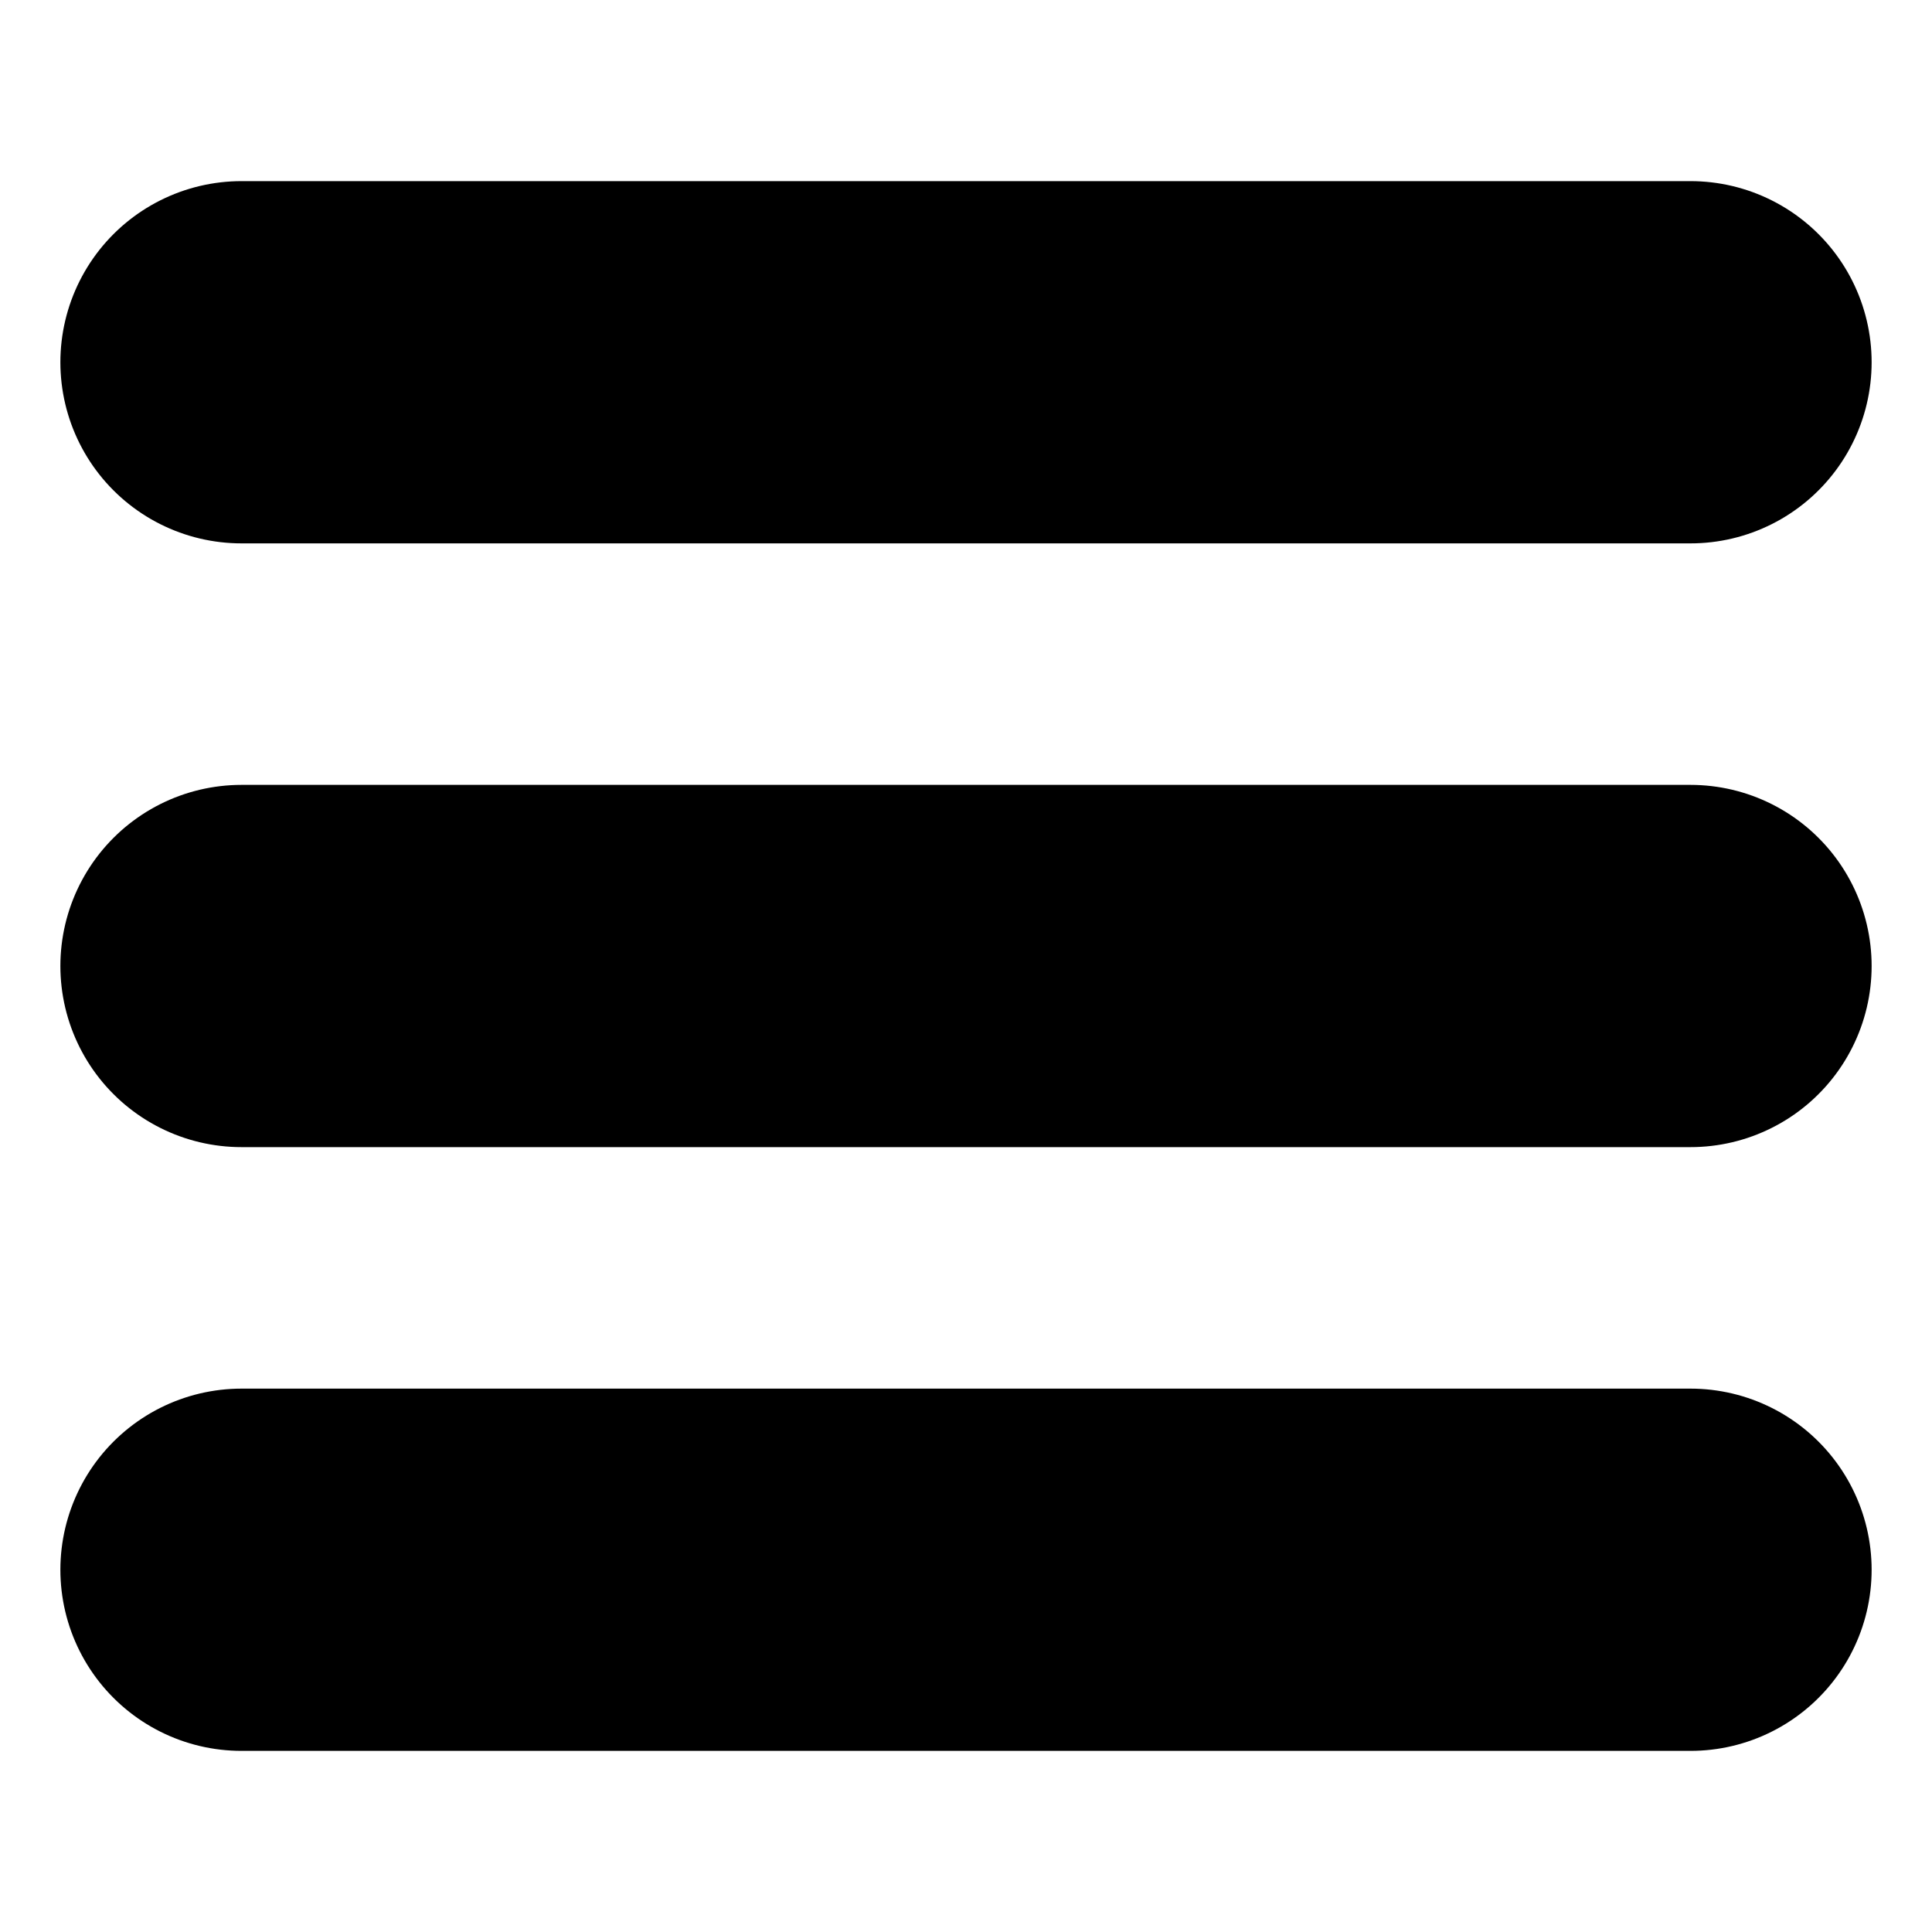
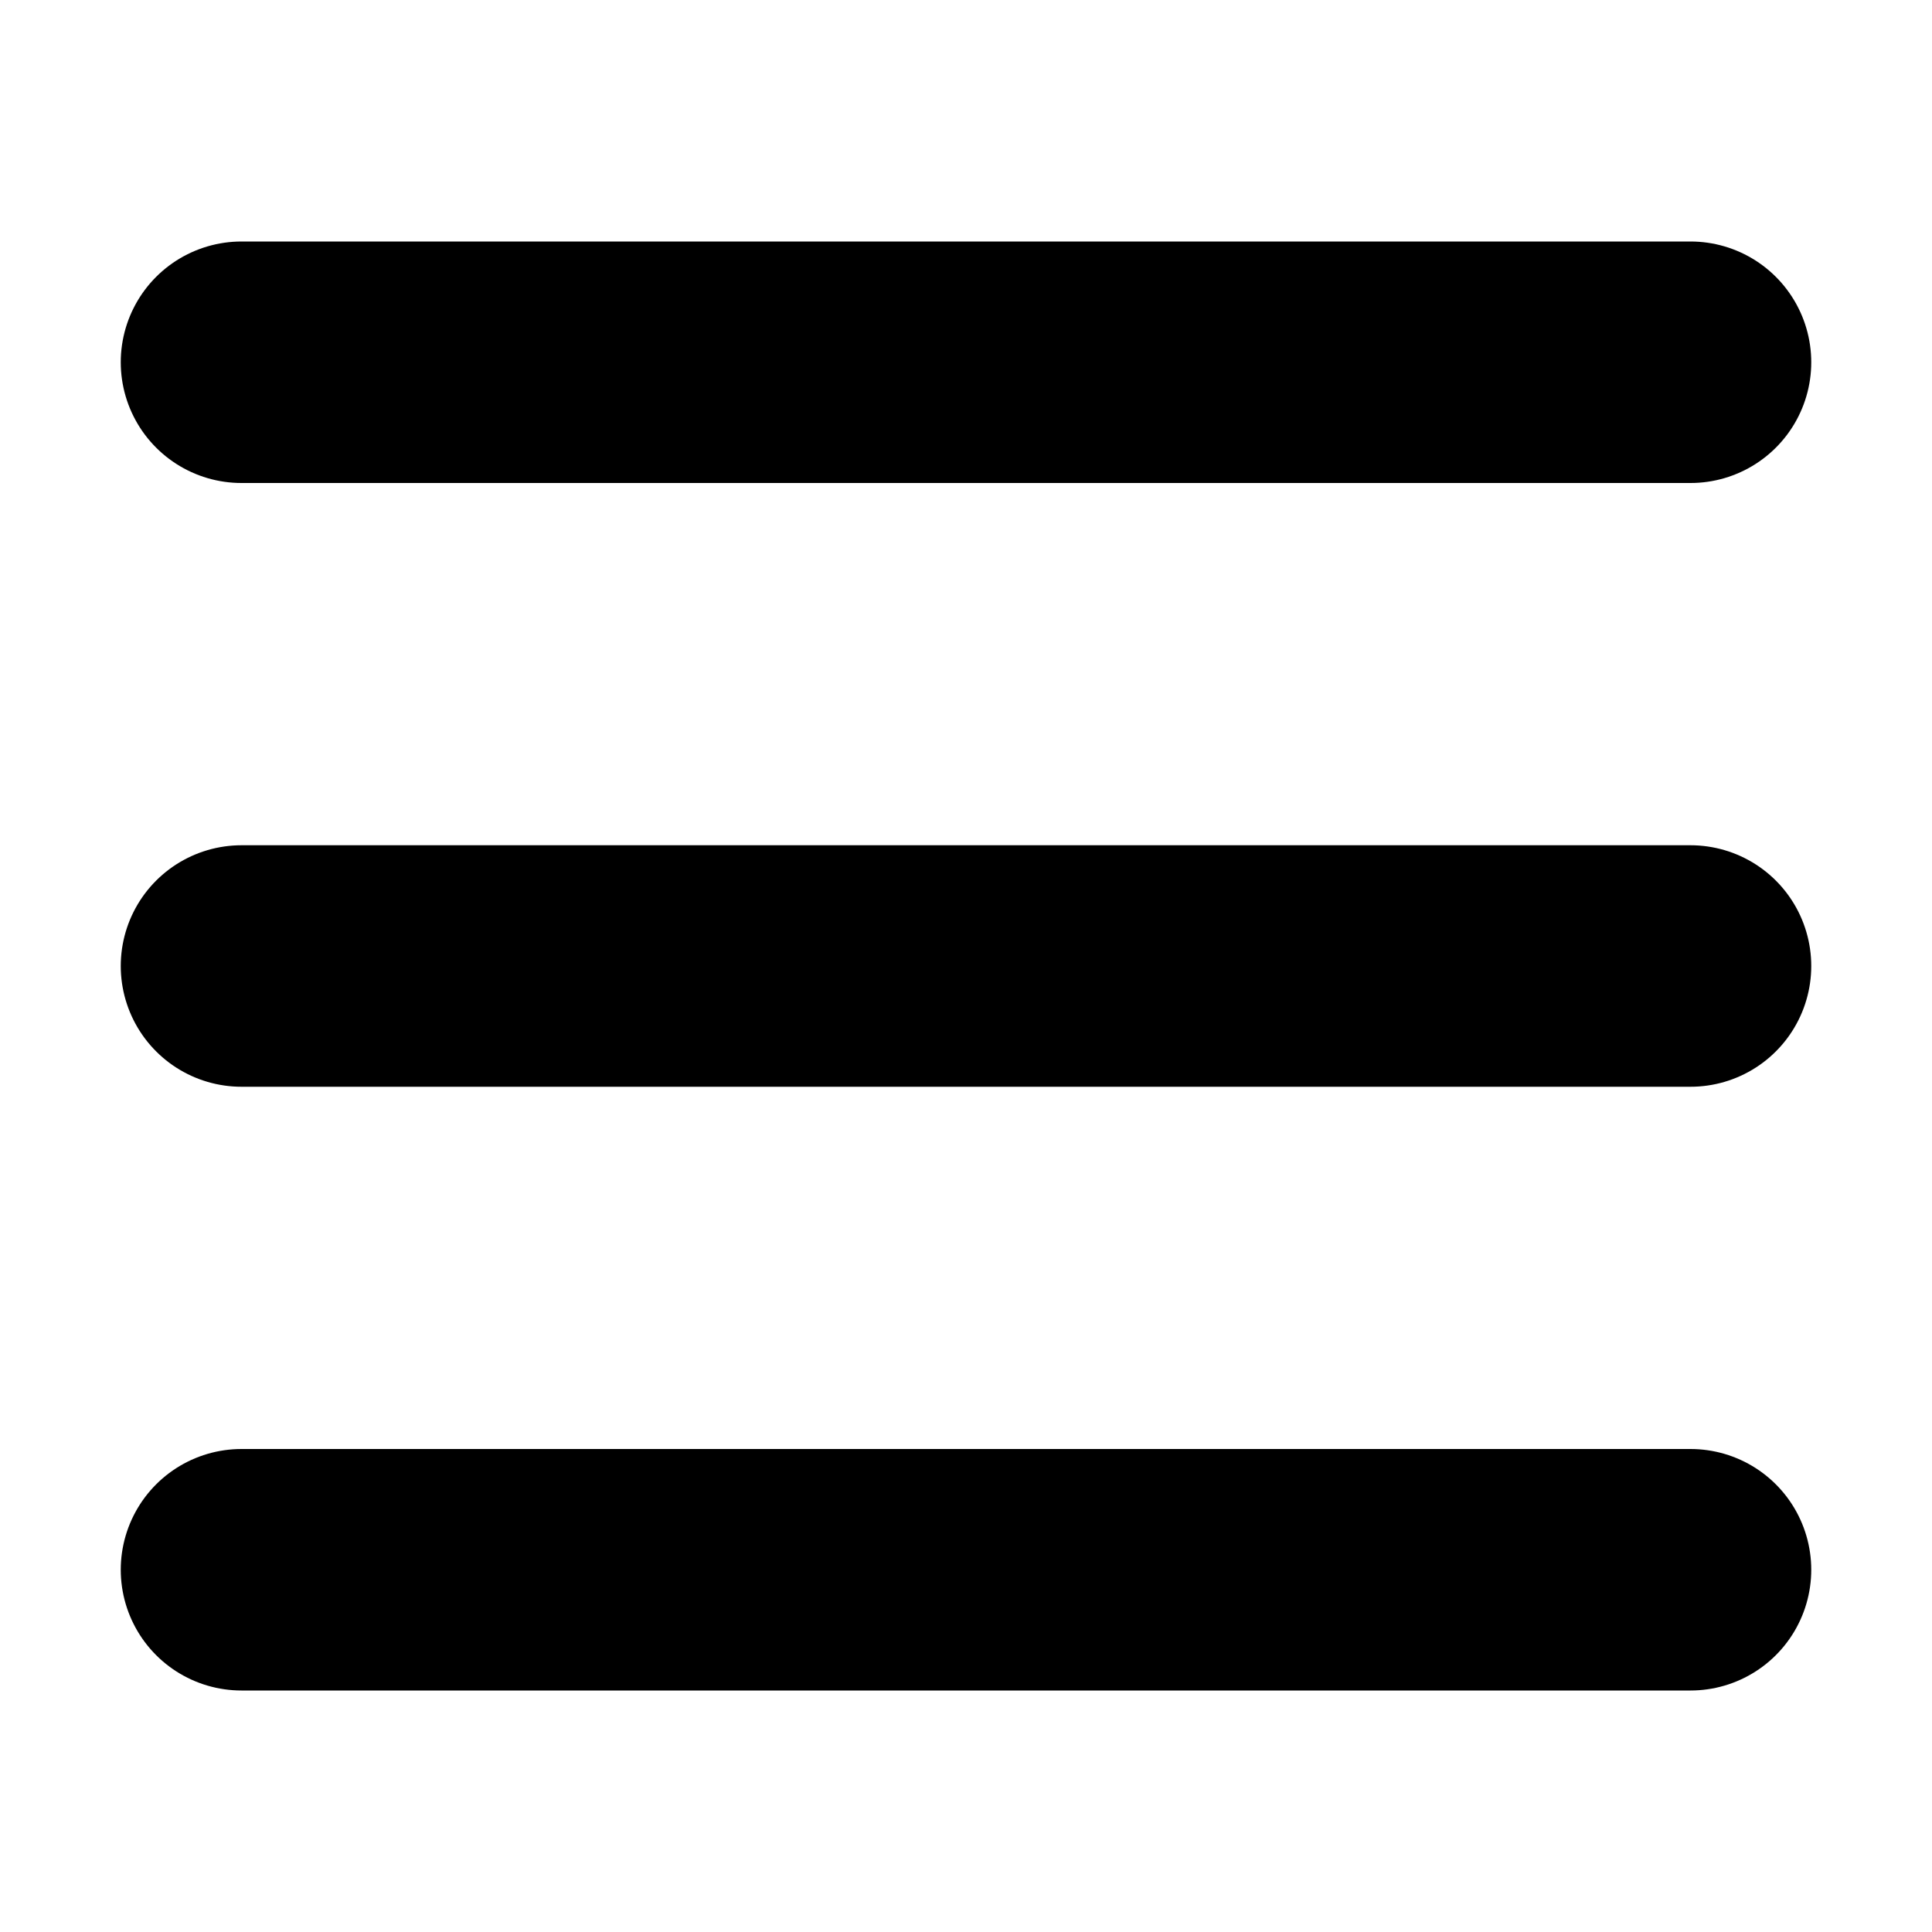
<svg xmlns="http://www.w3.org/2000/svg" width="16" height="16" viewBox="0 0 16 16" fill="none">
-   <path d="M2 3H14" stroke="black" stroke-width="3" stroke-linecap="round" stroke-linejoin="round" />
-   <path d="M2 8H14" stroke="black" stroke-width="3" stroke-linecap="round" stroke-linejoin="round" />
-   <path d="M2 13H14" stroke="black" stroke-width="3" stroke-linecap="round" stroke-linejoin="round" />
+   <path d="M2 3H14" stroke="black" stroke-width="2" stroke-linecap="round" stroke-linejoin="round" />
+   <path d="M2 8H14" stroke="black" stroke-width="2" stroke-linecap="round" stroke-linejoin="round" />
+   <path d="M2 13H14" stroke="black" stroke-width="2" stroke-linecap="round" stroke-linejoin="round" />
</svg>
